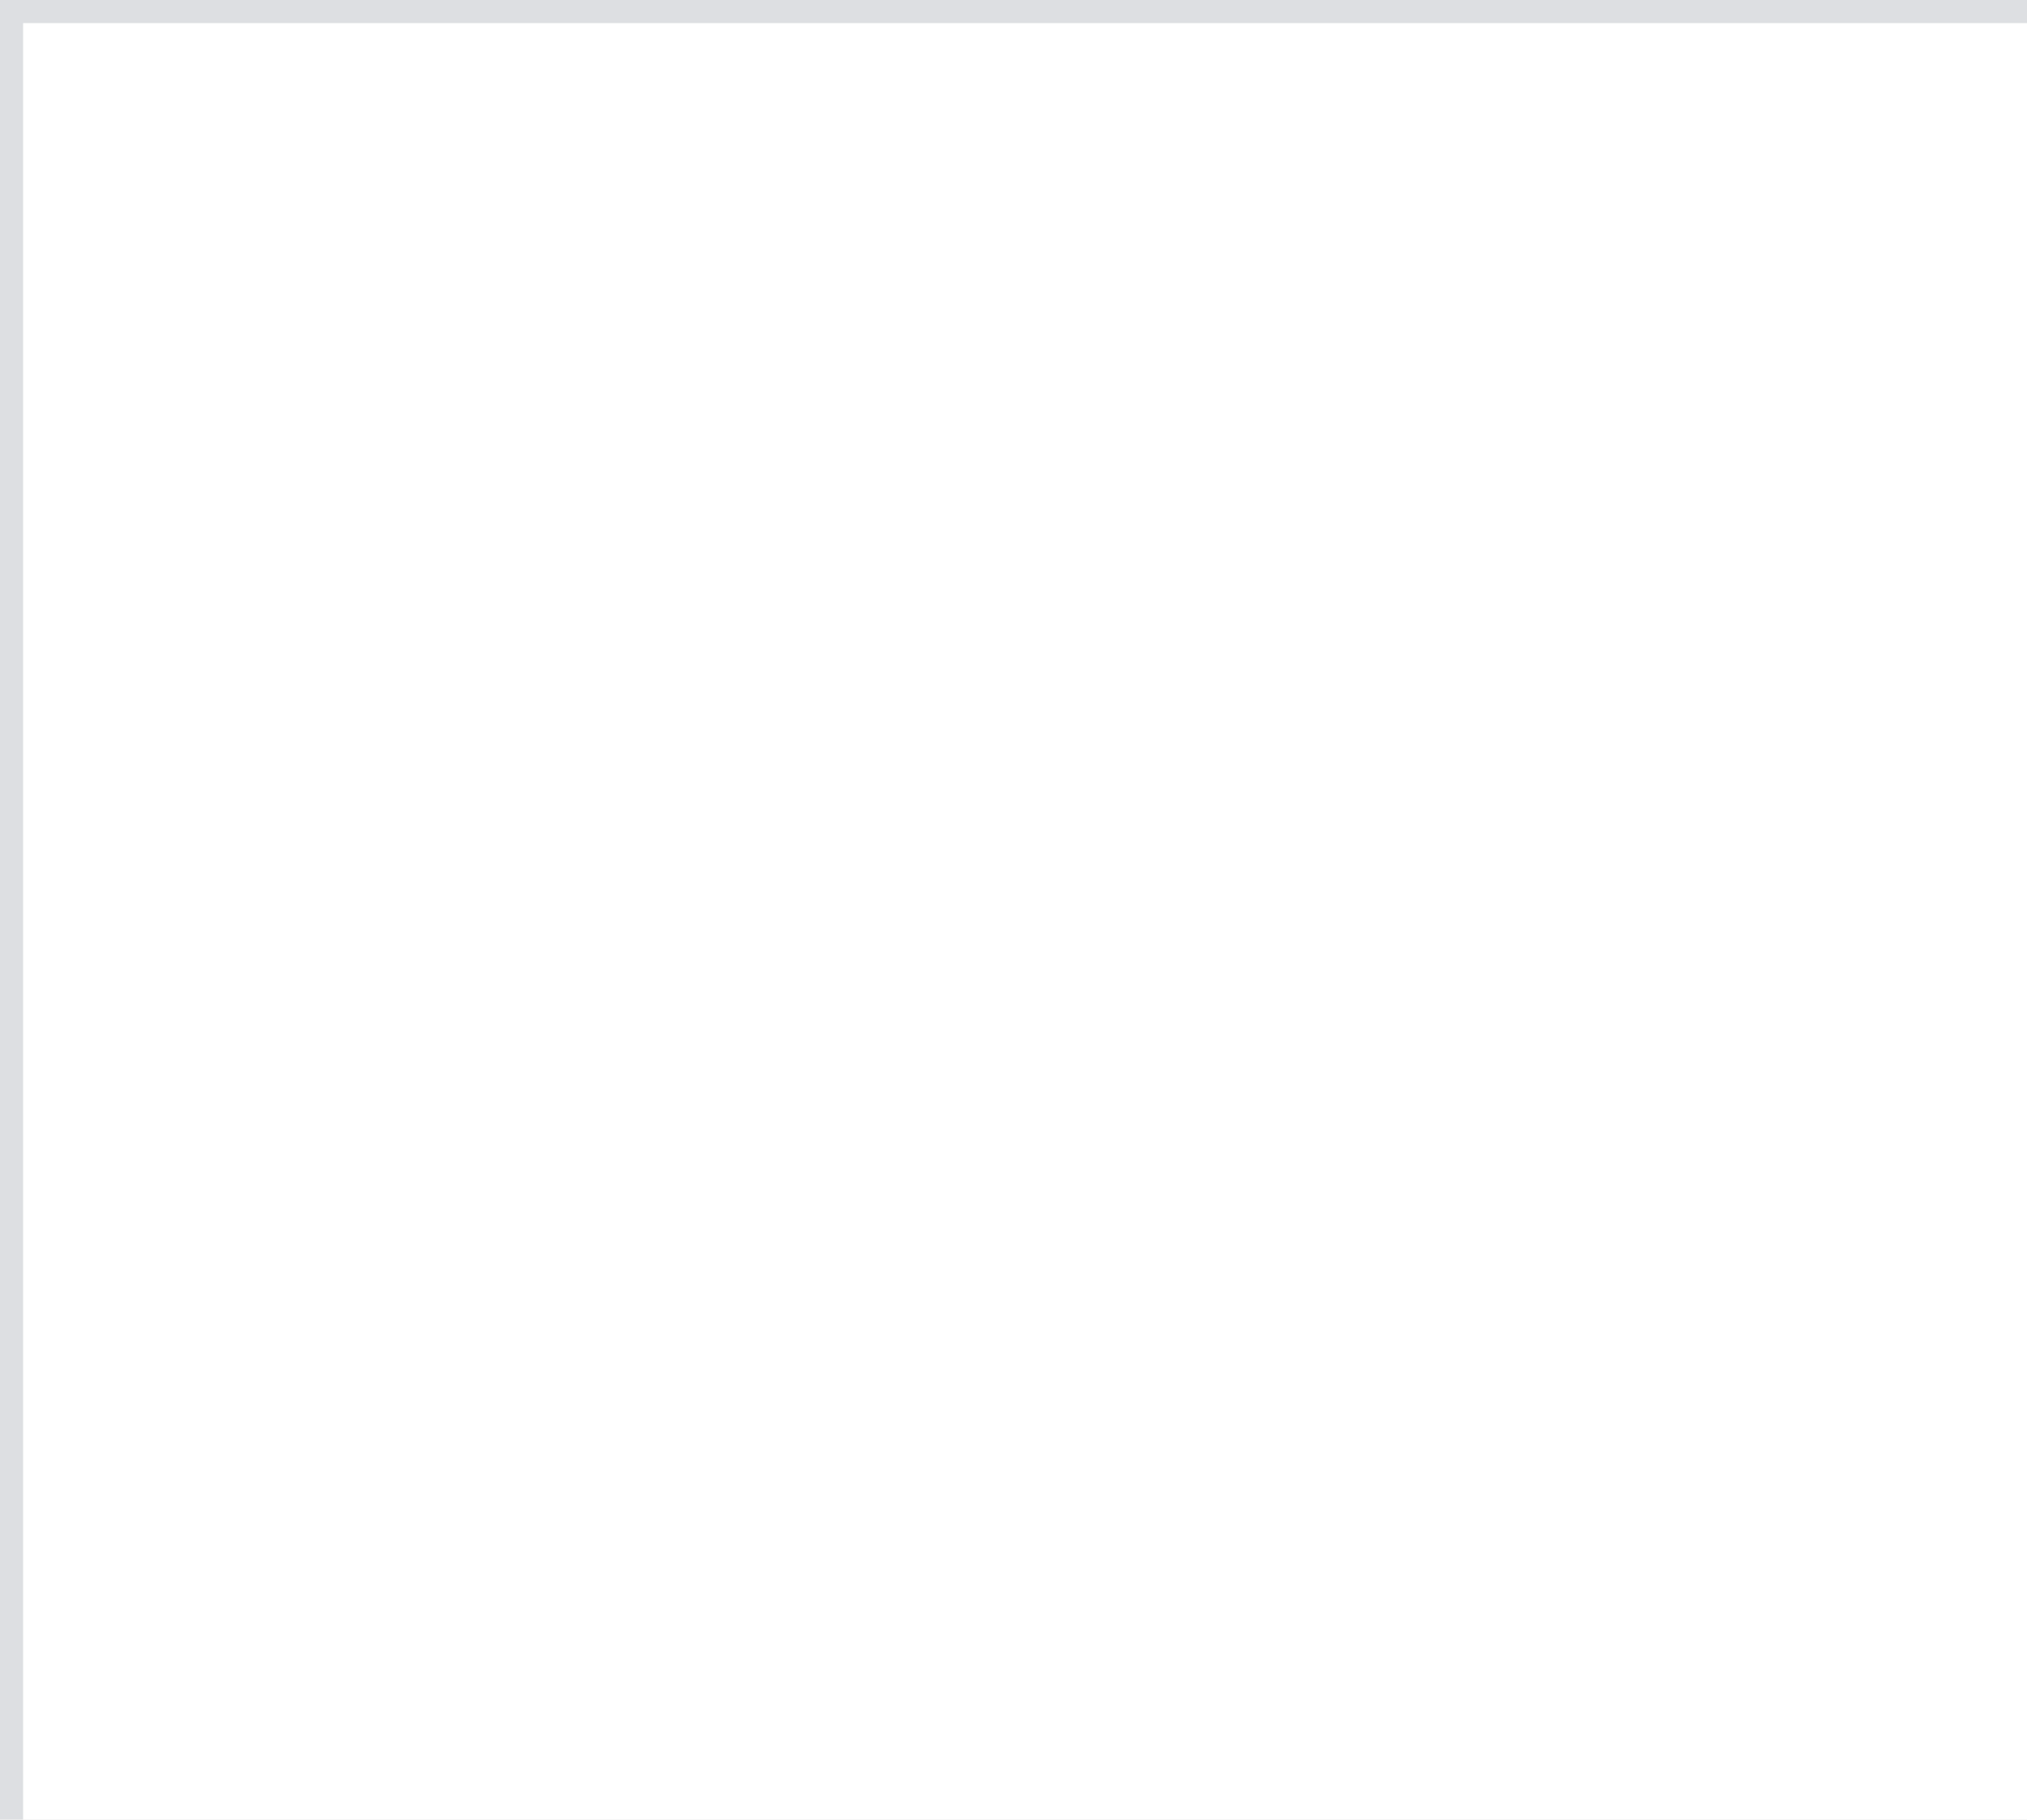
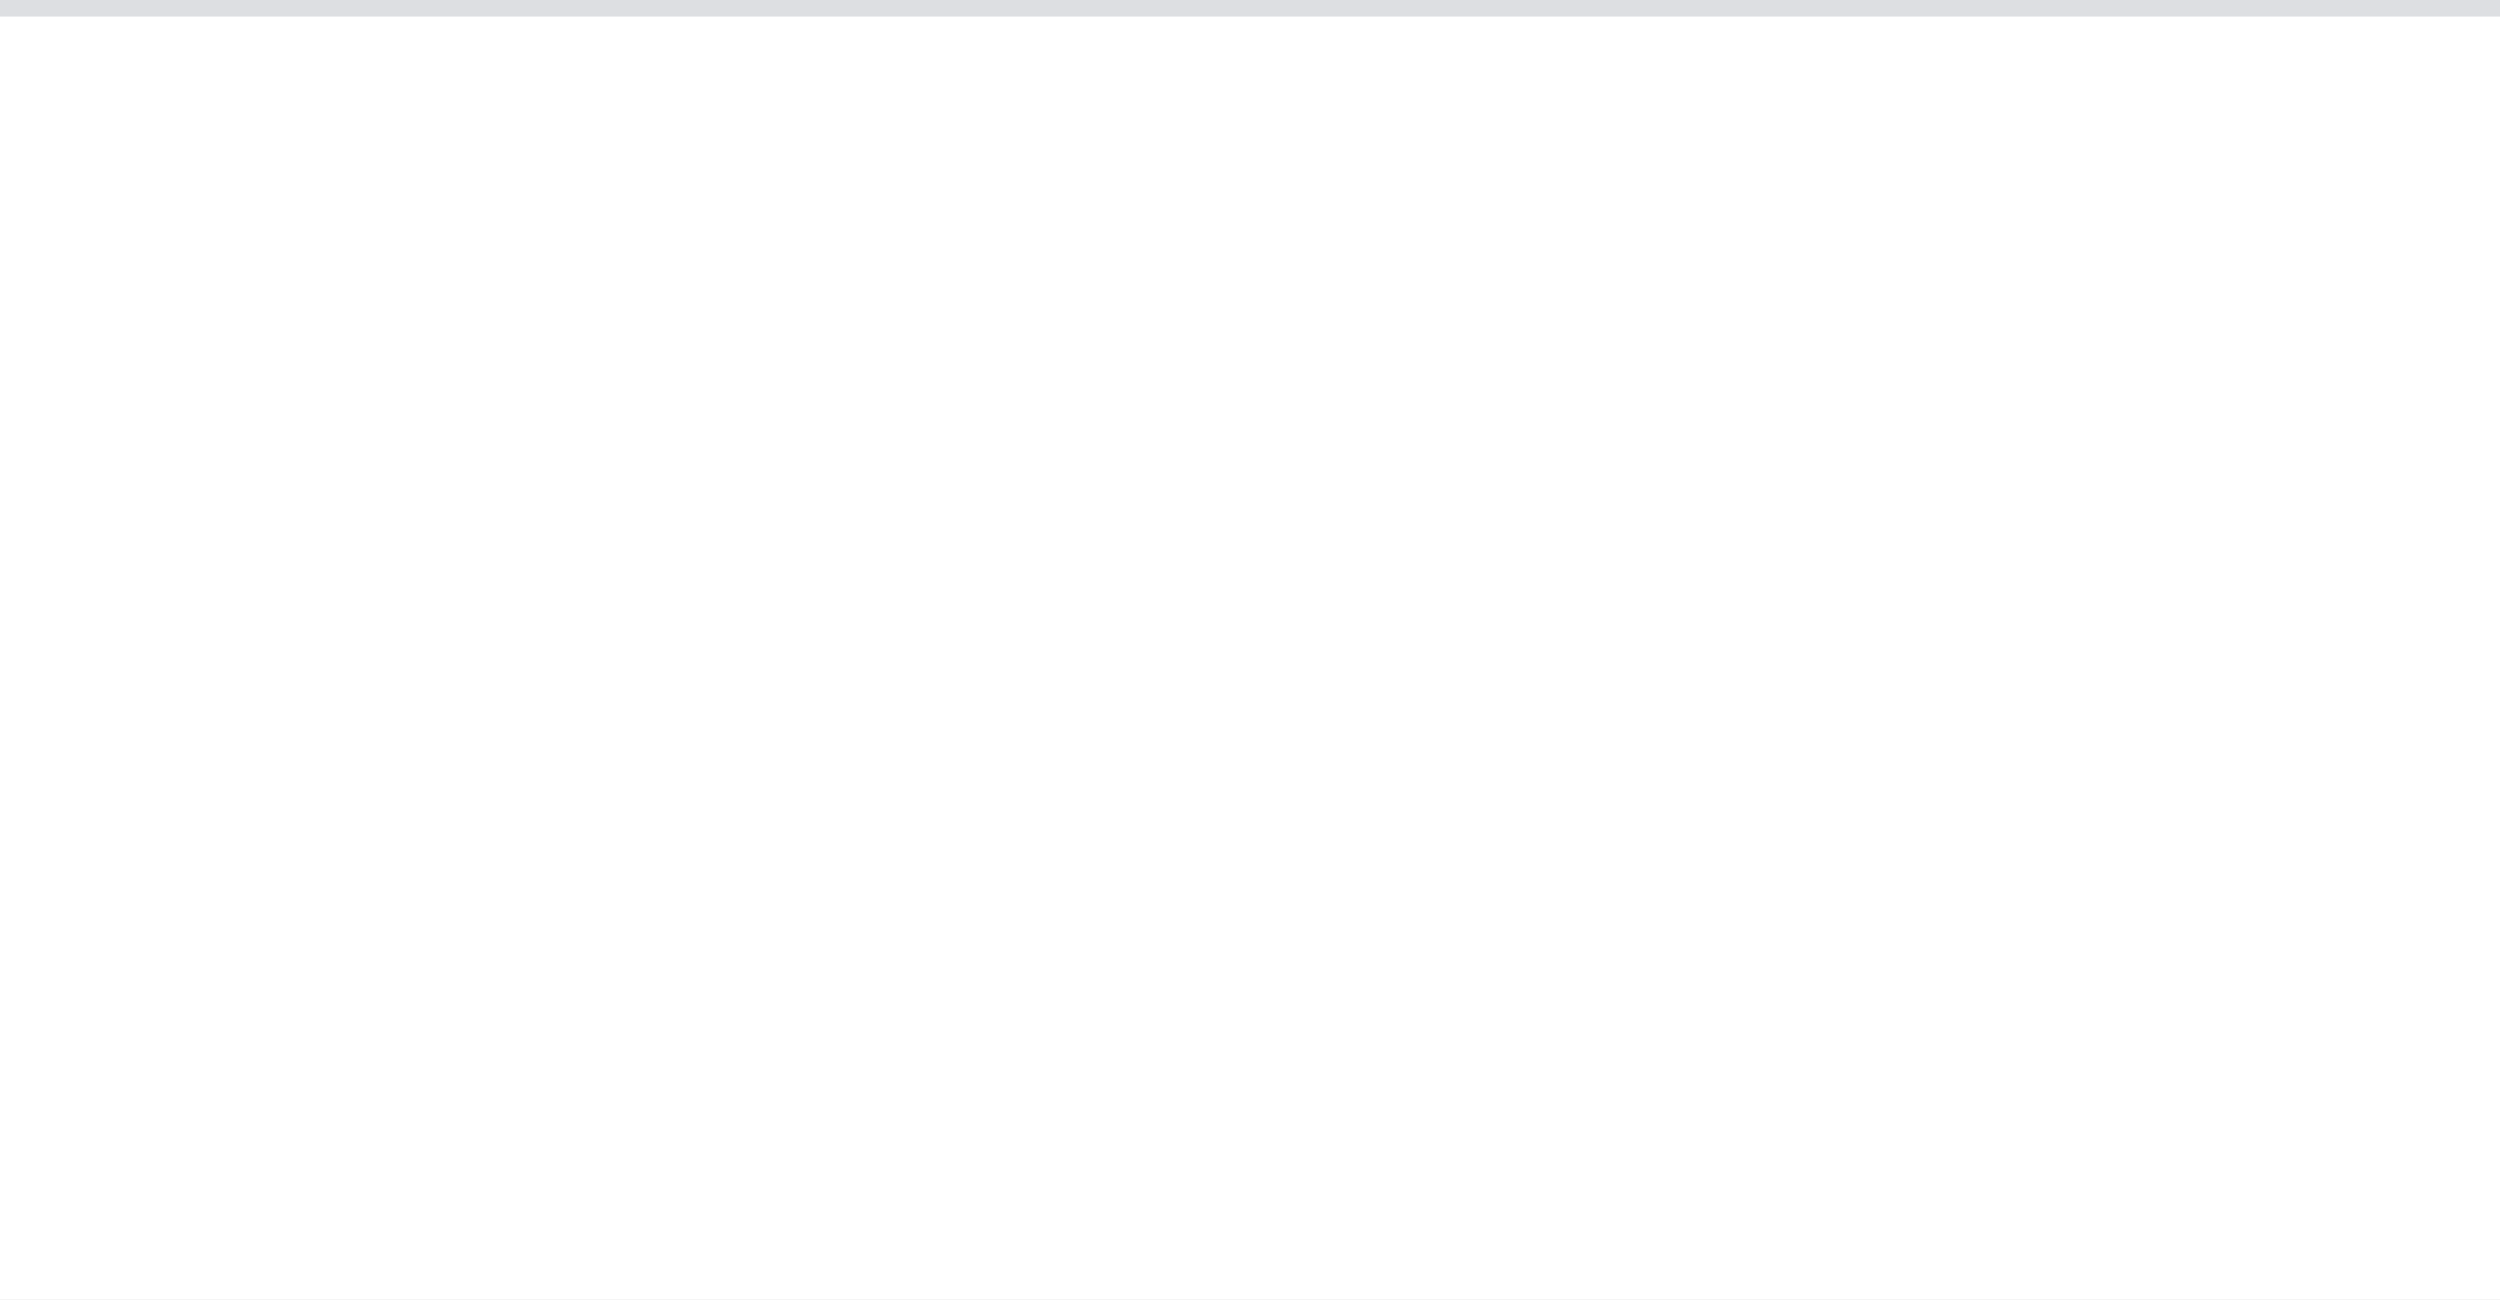
- <svg xmlns="http://www.w3.org/2000/svg" version="1.1" width="88px" height="79px">
-   <g transform="matrix(1 0 0 1 -344 -257 )">
-     <path d="M 345 258  L 432 258  L 432 336  L 345 336  L 345 258  Z " fill-rule="nonzero" fill="#ffffff" stroke="none" />
-     <path d="M 344.5 336  L 344.5 257.5  L 432 257.5  " stroke-width="1" stroke="#dadce0" fill="none" stroke-opacity="0.867" />
+ <svg xmlns="http://www.w3.org/2000/svg" version="1.1" width="152px" height="79px">
+   <g transform="matrix(1 0 0 1 -17 -257 )">
+     <path d="M 17 258  L 169 258  L 169 336  L 17 336  L 17 258  Z " fill-rule="nonzero" fill="#ffffff" stroke="none" />
+     <path d="M 17 257.5  L 169 257.5  " stroke-width="1" stroke="#dadce0" fill="none" stroke-opacity="0.867" />
  </g>
</svg>
